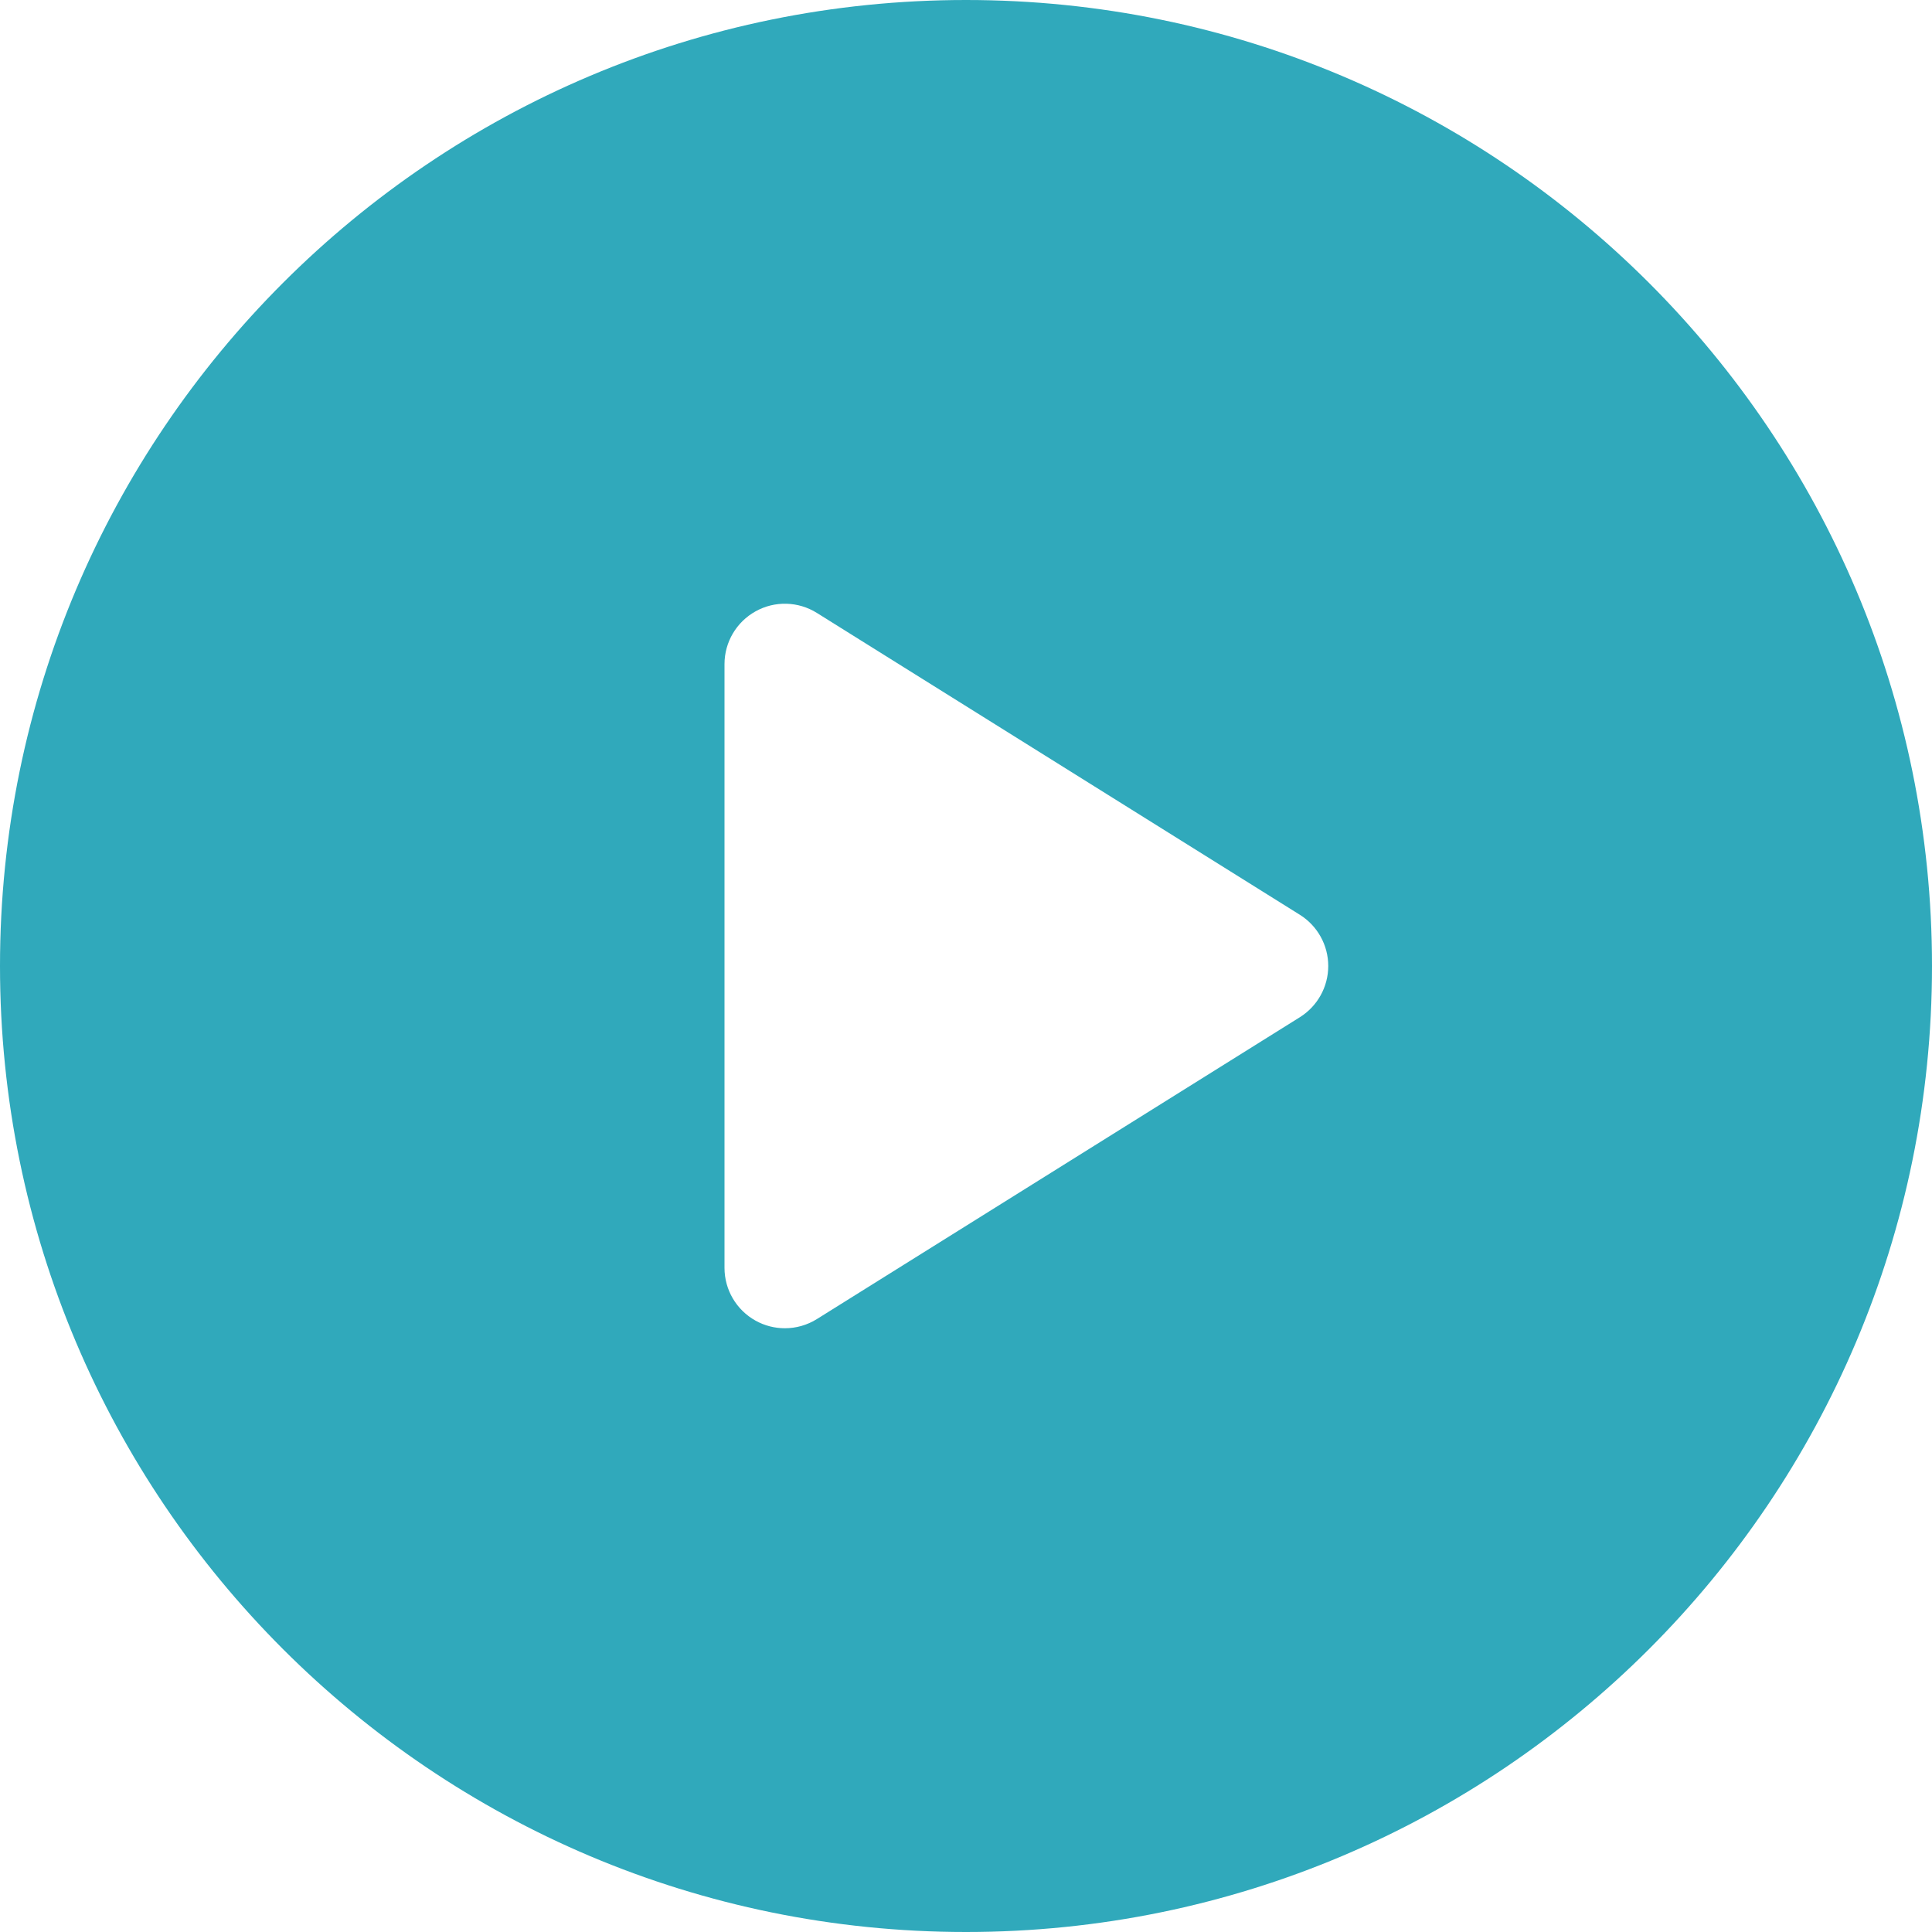
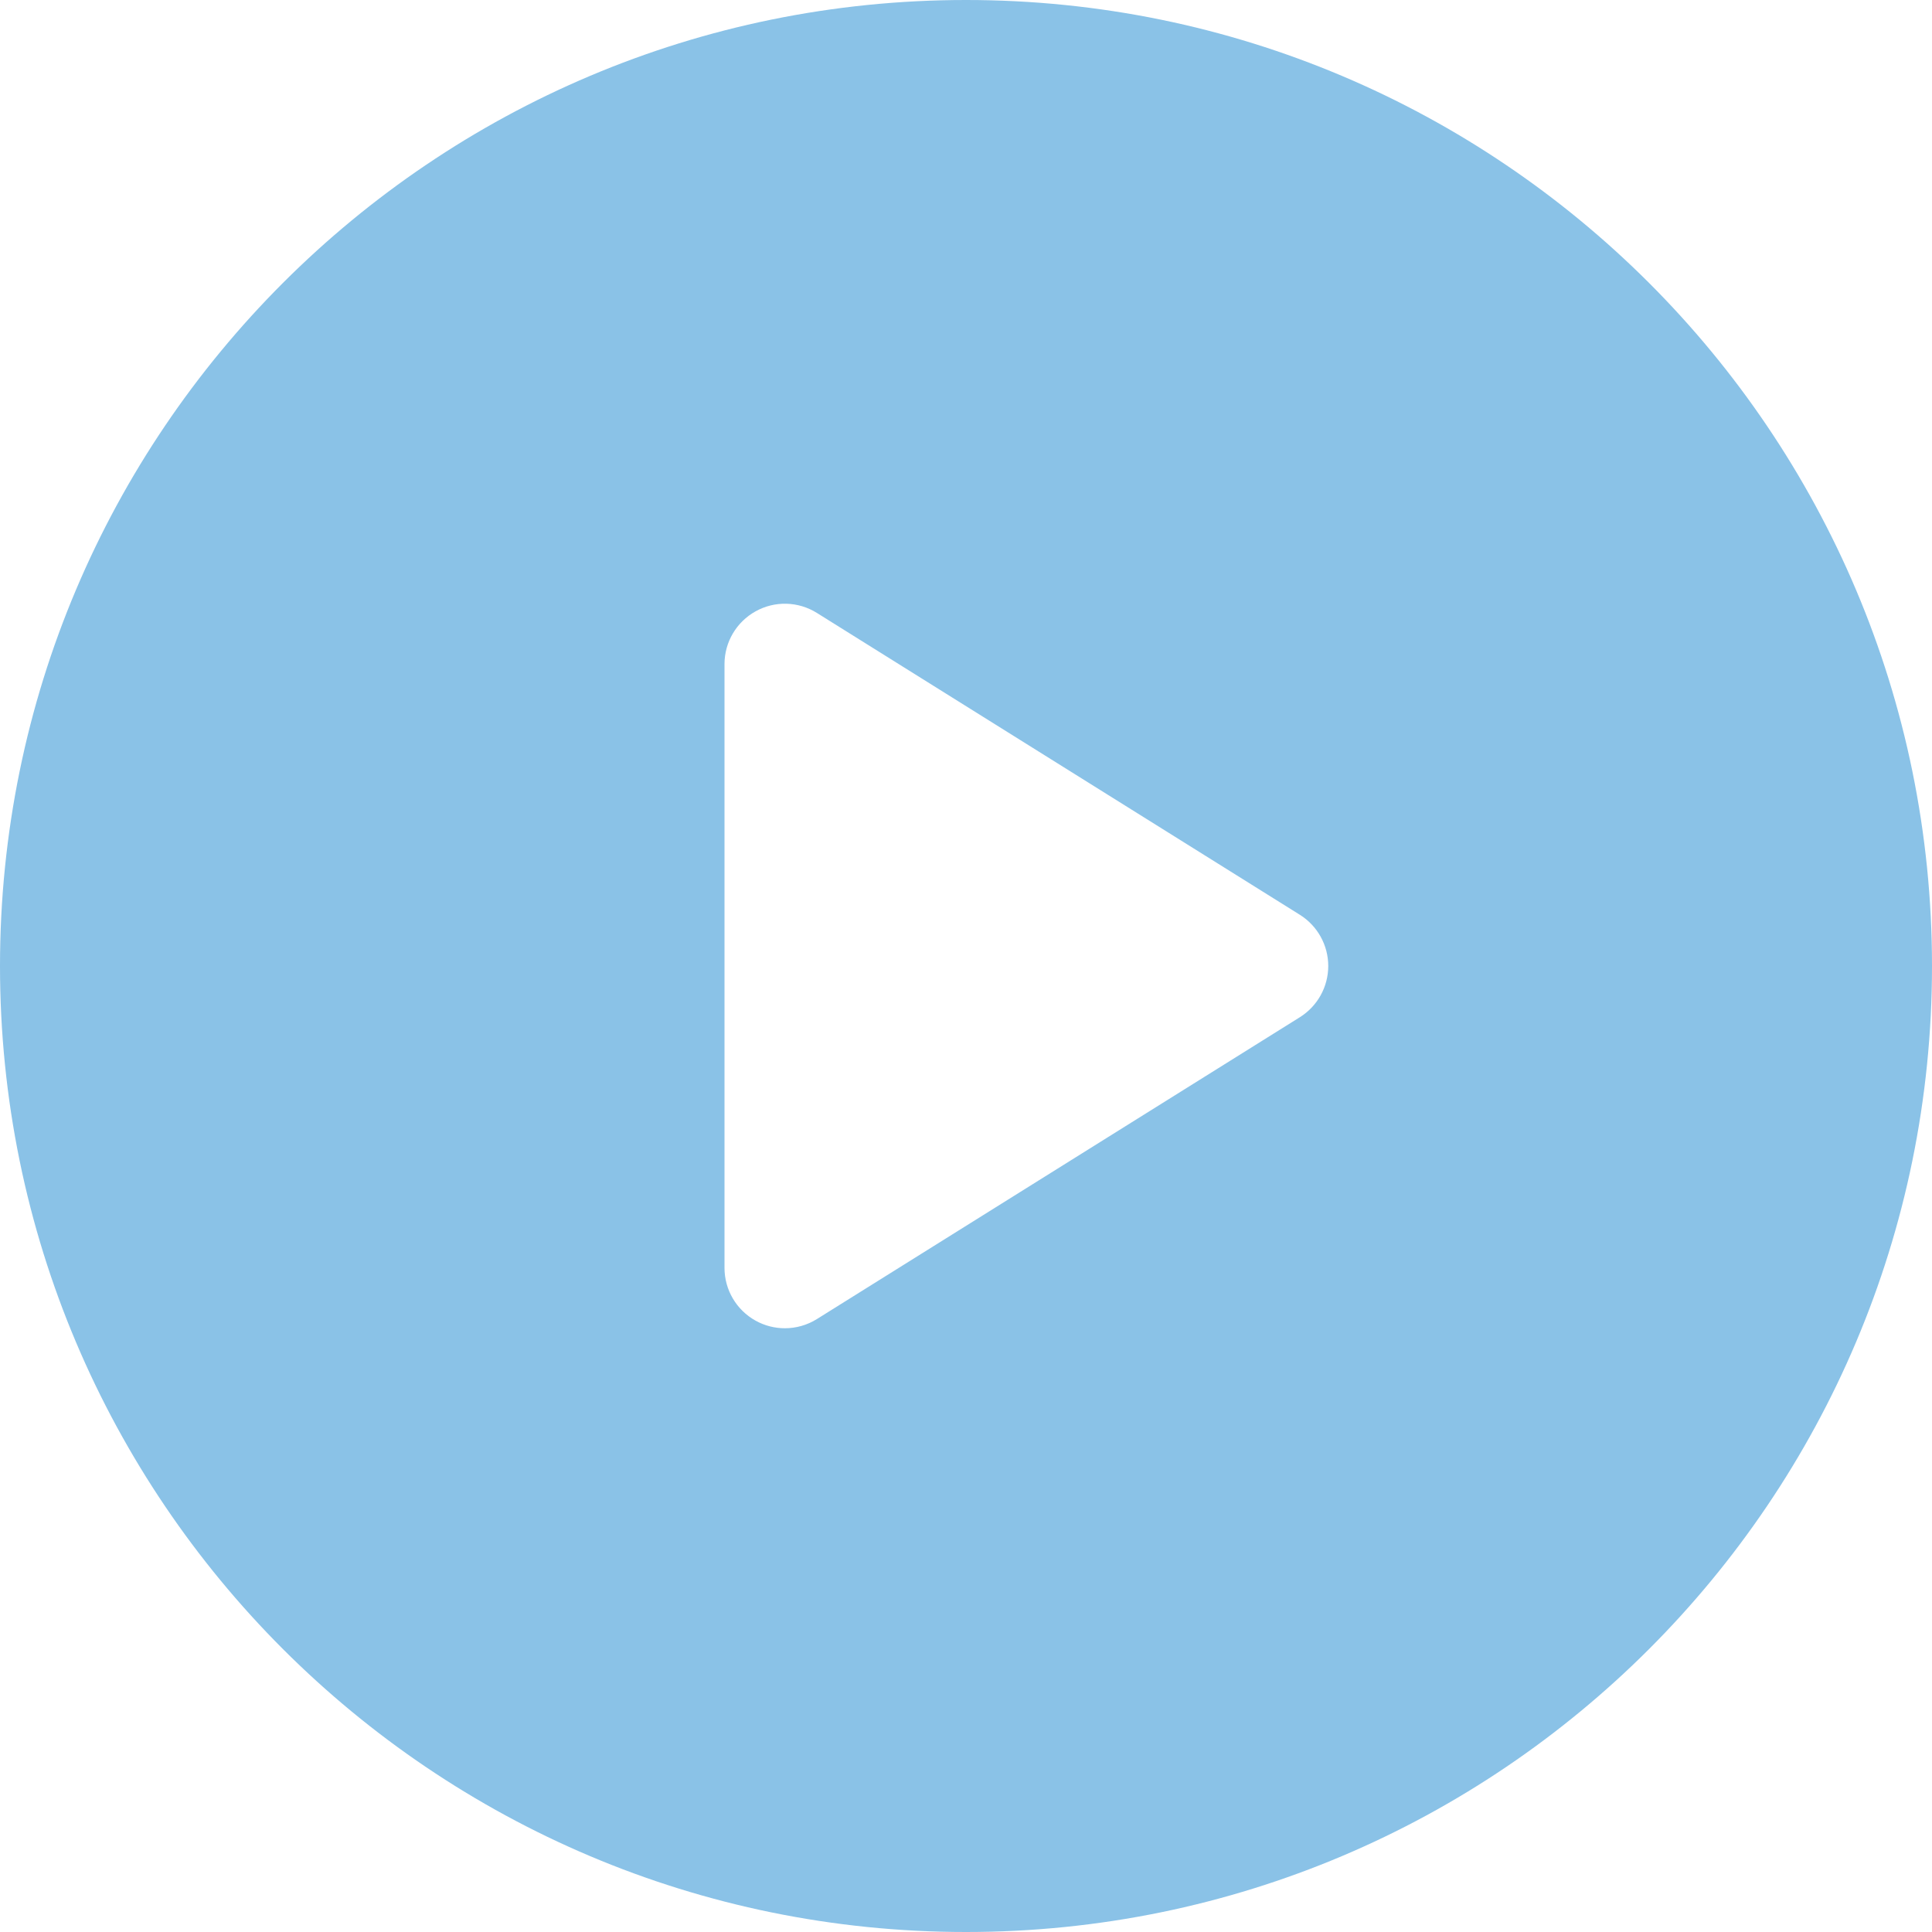
- <svg xmlns="http://www.w3.org/2000/svg" version="1.1" id="Capa_1" x="0px" y="0px" viewBox="0 0 512 512" style="fill: rgb(48, 169, 187);" xml:space="preserve">
+ <svg xmlns="http://www.w3.org/2000/svg" version="1.1" id="Capa_1" x="0px" y="0px" viewBox="0 0 512 512" style="enable-background:new 0 0 512 512;" xml:space="preserve" fill="#8ac2e7">
  <path d="M256,0C114.617,0,0,114.615,0,256s114.617,256,256,256s256-114.615,256-256S397.383,0,256,0z M344.48,269.57l-128,80  c-2.59,1.617-5.535,2.43-8.48,2.43c-2.668,0-5.34-0.664-7.758-2.008C195.156,347.172,192,341.82,192,336V176  c0-5.82,3.156-11.172,8.242-13.992c5.086-2.836,11.305-2.664,16.238,0.422l128,80c4.676,2.93,7.52,8.055,7.52,13.57  S349.156,266.641,344.48,269.57z" />
  <g>
</g>
  <g>
</g>
  <g>
</g>
  <g>
</g>
  <g>
</g>
  <g>
</g>
  <g>
</g>
  <g>
</g>
  <g>
</g>
  <g>
</g>
  <g>
</g>
  <g>
</g>
  <g>
</g>
  <g>
</g>
  <g>
</g>
</svg>
